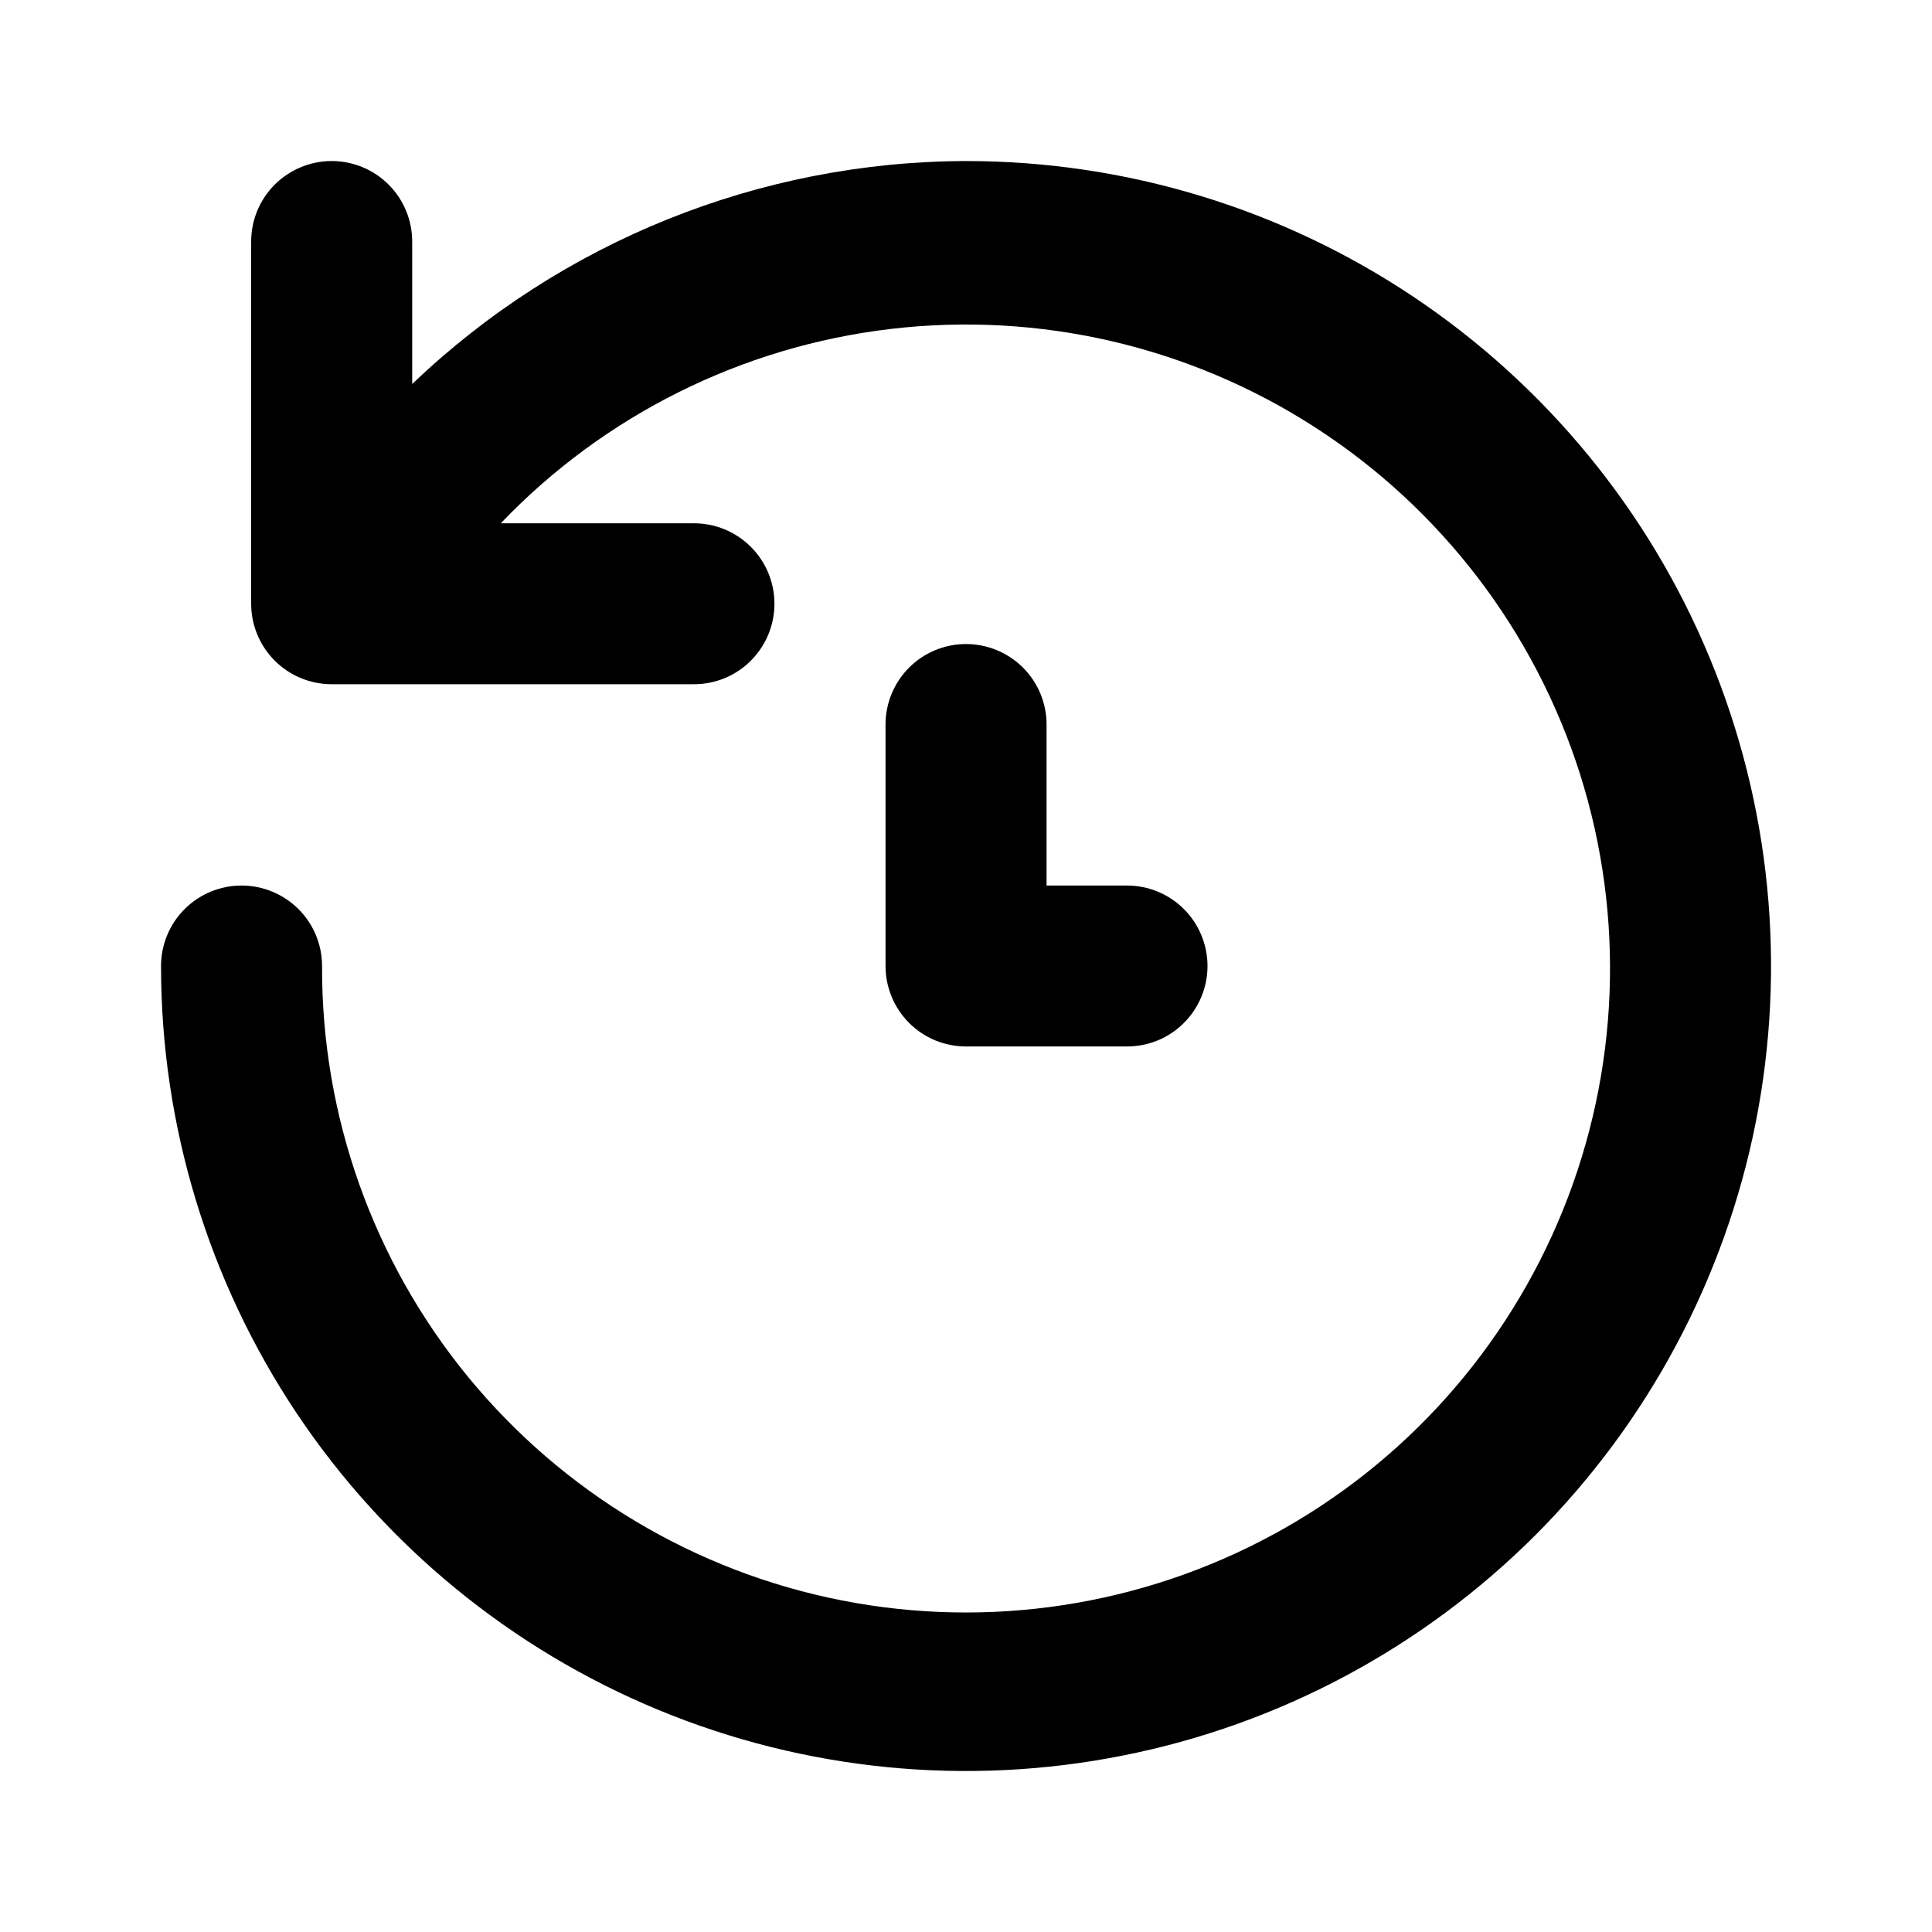
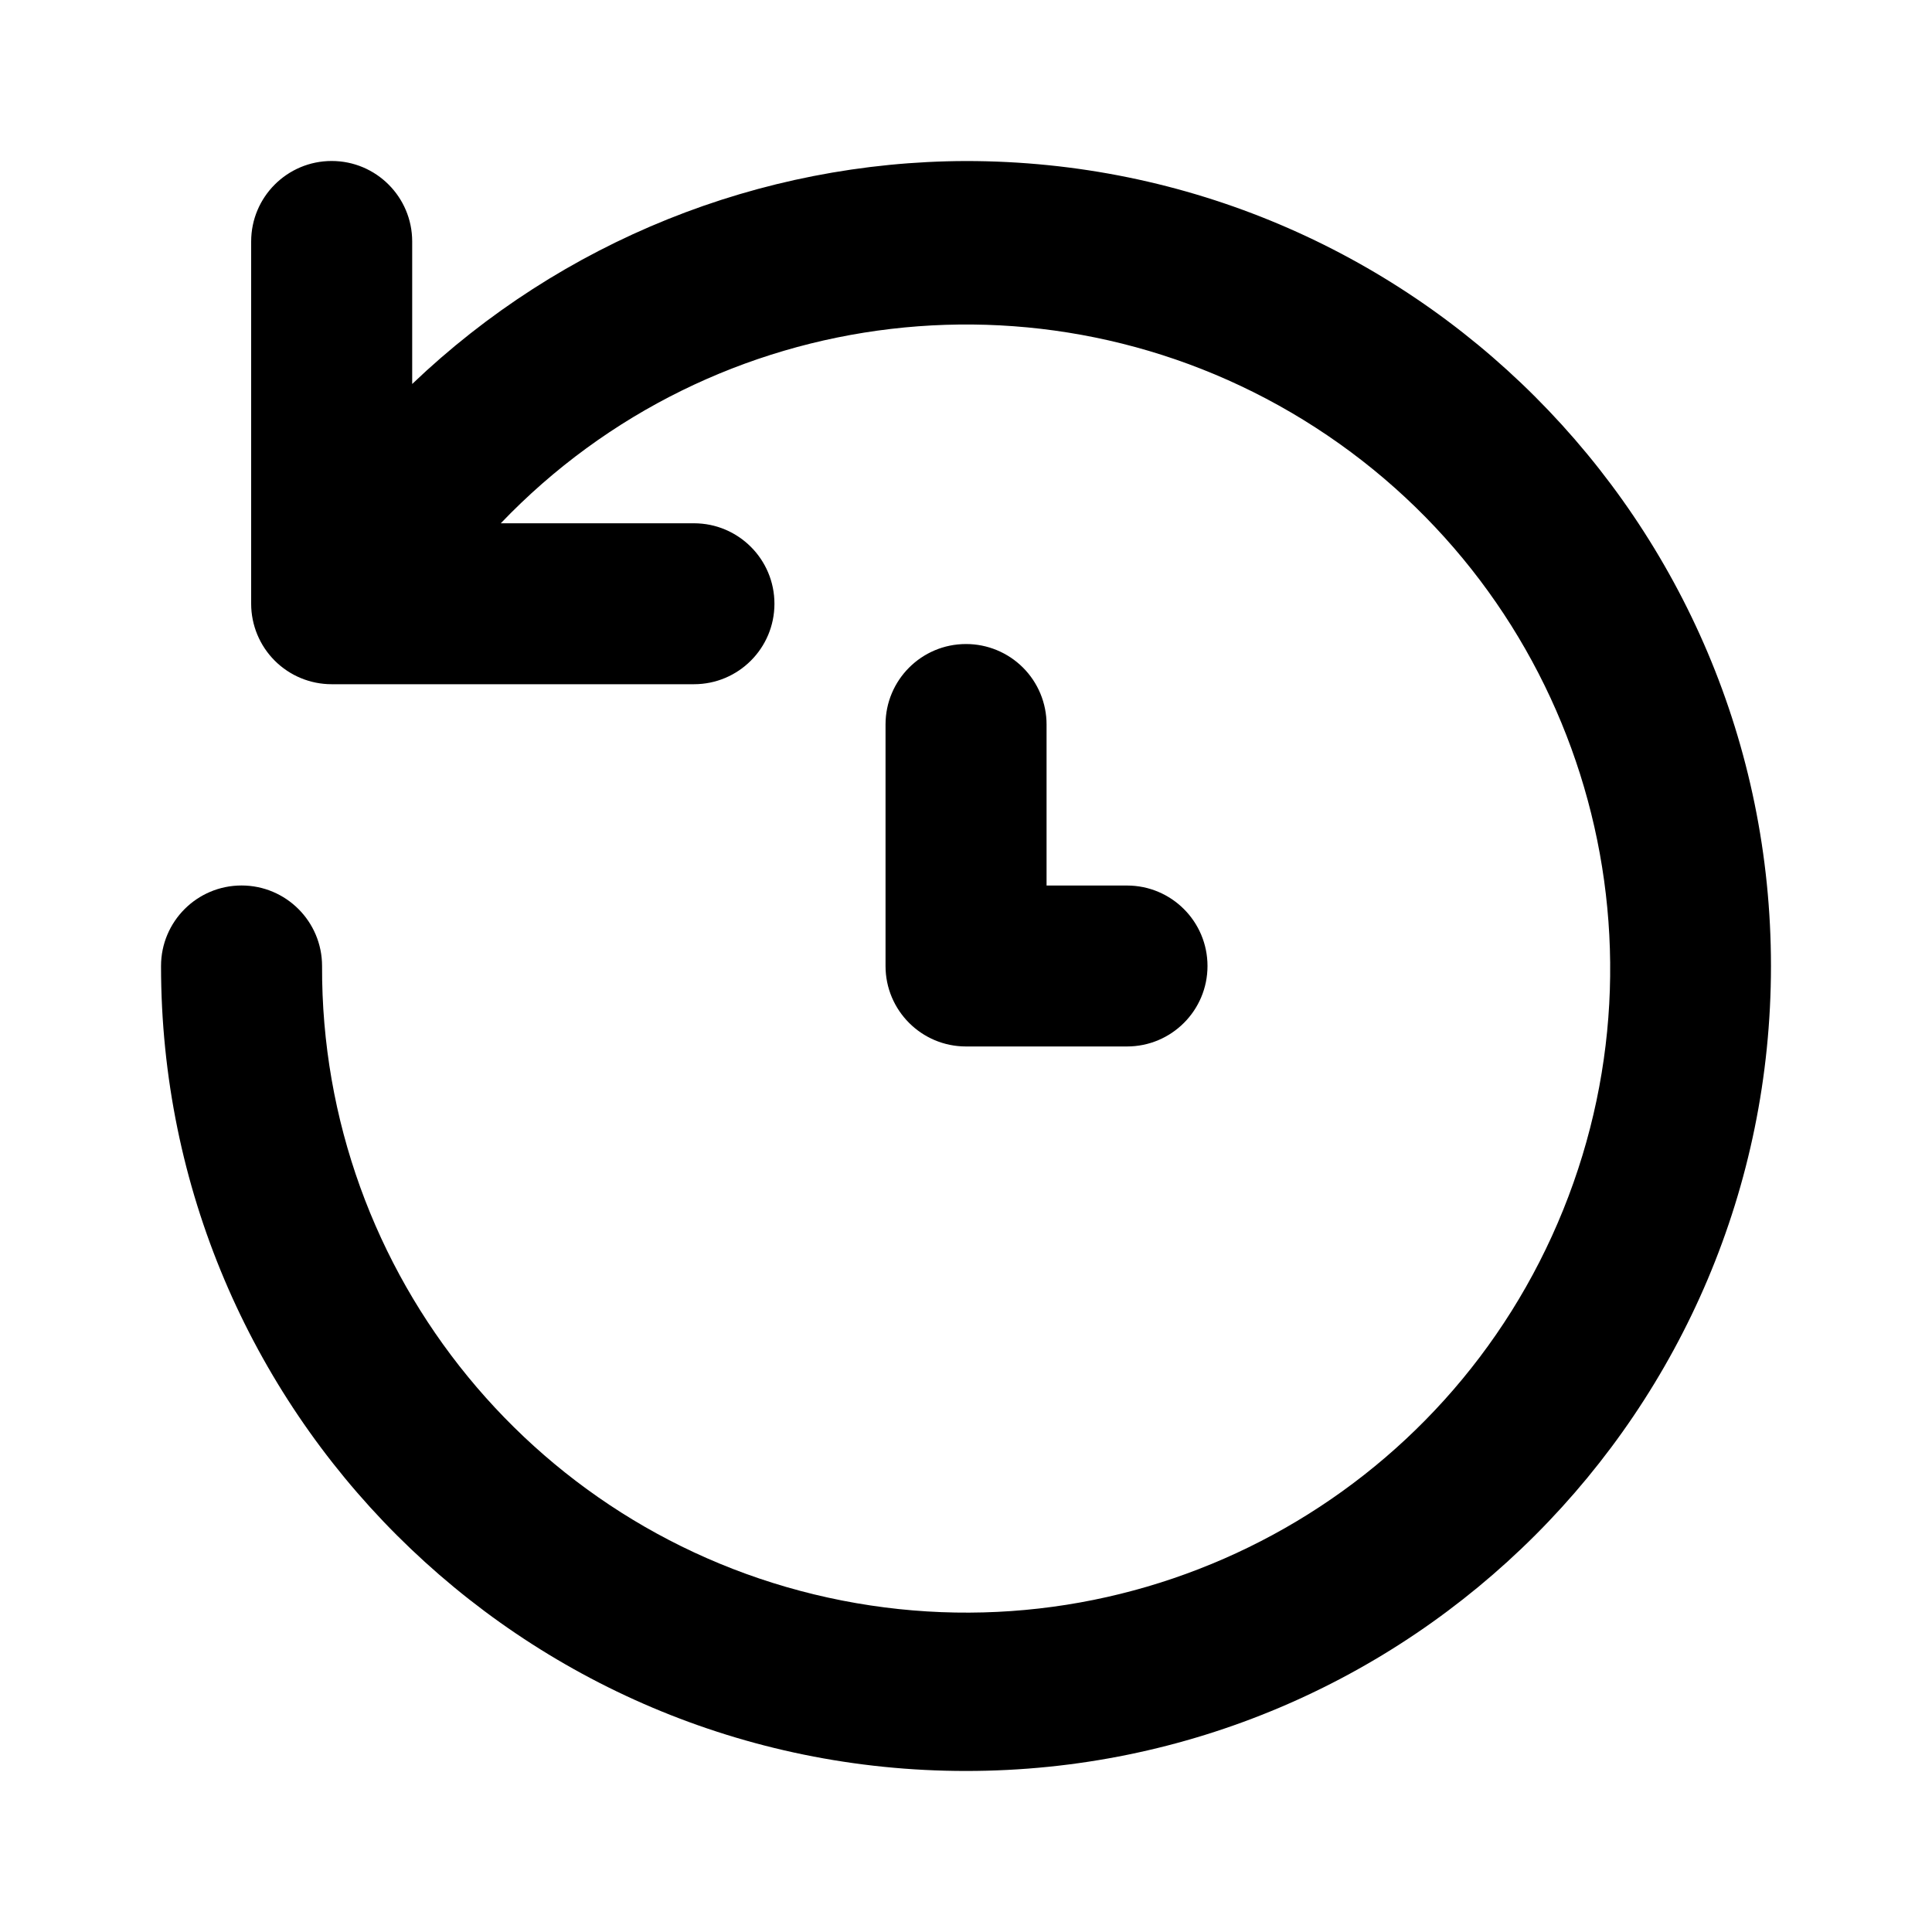
<svg xmlns="http://www.w3.org/2000/svg" width="20" height="20" viewBox="0 0 20 20" fill="none">
-   <path d="M10 1.667C7.864 1.673 5.812 2.499 4.267 3.975V2.5C4.267 2.279 4.179 2.067 4.023 1.911C3.867 1.755 3.655 1.667 3.434 1.667C3.213 1.667 3.001 1.755 2.844 1.911C2.688 2.067 2.6 2.279 2.6 2.5V6.25C2.6 6.471 2.688 6.683 2.844 6.839C3.001 6.996 3.213 7.083 3.434 7.083H7.184C7.405 7.083 7.617 6.996 7.773 6.839C7.929 6.683 8.017 6.471 8.017 6.25C8.017 6.029 7.929 5.817 7.773 5.661C7.617 5.505 7.405 5.417 7.184 5.417H5.184C6.255 4.297 7.683 3.586 9.222 3.405C10.762 3.224 12.316 3.585 13.617 4.426C14.919 5.267 15.887 6.535 16.356 8.012C16.824 9.49 16.762 11.084 16.182 12.521C15.602 13.958 14.54 15.149 13.177 15.887C11.815 16.625 10.237 16.866 8.717 16.568C7.196 16.27 5.827 15.45 4.844 14.252C3.862 13.053 3.328 11.55 3.334 10C3.334 9.779 3.246 9.567 3.09 9.411C2.933 9.255 2.721 9.167 2.5 9.167C2.279 9.167 2.067 9.255 1.911 9.411C1.755 9.567 1.667 9.779 1.667 10C1.667 11.648 2.156 13.259 3.071 14.63C3.987 16 5.289 17.068 6.811 17.699C8.334 18.33 10.01 18.495 11.626 18.173C13.243 17.852 14.727 17.058 15.893 15.893C17.058 14.727 17.852 13.242 18.174 11.626C18.495 10.009 18.33 8.334 17.699 6.811C17.069 5.288 16 3.987 14.63 3.071C13.26 2.155 11.649 1.667 10 1.667ZM10 6.667C9.779 6.667 9.567 6.755 9.411 6.911C9.255 7.067 9.167 7.279 9.167 7.5V10C9.167 10.221 9.255 10.433 9.411 10.589C9.567 10.746 9.779 10.833 10 10.833H11.667C11.888 10.833 12.1 10.746 12.256 10.589C12.412 10.433 12.5 10.221 12.5 10C12.5 9.779 12.412 9.567 12.256 9.411C12.1 9.255 11.888 9.167 11.667 9.167H10.834V7.5C10.834 7.279 10.746 7.067 10.59 6.911C10.433 6.755 10.221 6.667 10 6.667Z" fill="currentColor" />
+   <path d="M10 1.667a8.333 8.333 0 0 0-5.733 2.308V2.5a.833.833 0 1 0-1.667 0v3.75a.833.833 0 0 0 .834.833h3.75a.833.833 0 0 0 0-1.666h-2A6.667 6.667 0 1 1 3.334 10a.833.833 0 1 0-1.667 0A8.333 8.333 0 1 0 10 1.667Zm0 5a.833.833 0 0 0-.833.833V10a.833.833 0 0 0 .833.833h1.667a.833.833 0 1 0 0-1.666h-.833V7.5A.833.833 0 0 0 10 6.667Z" fill="currentColor" />
</svg>
